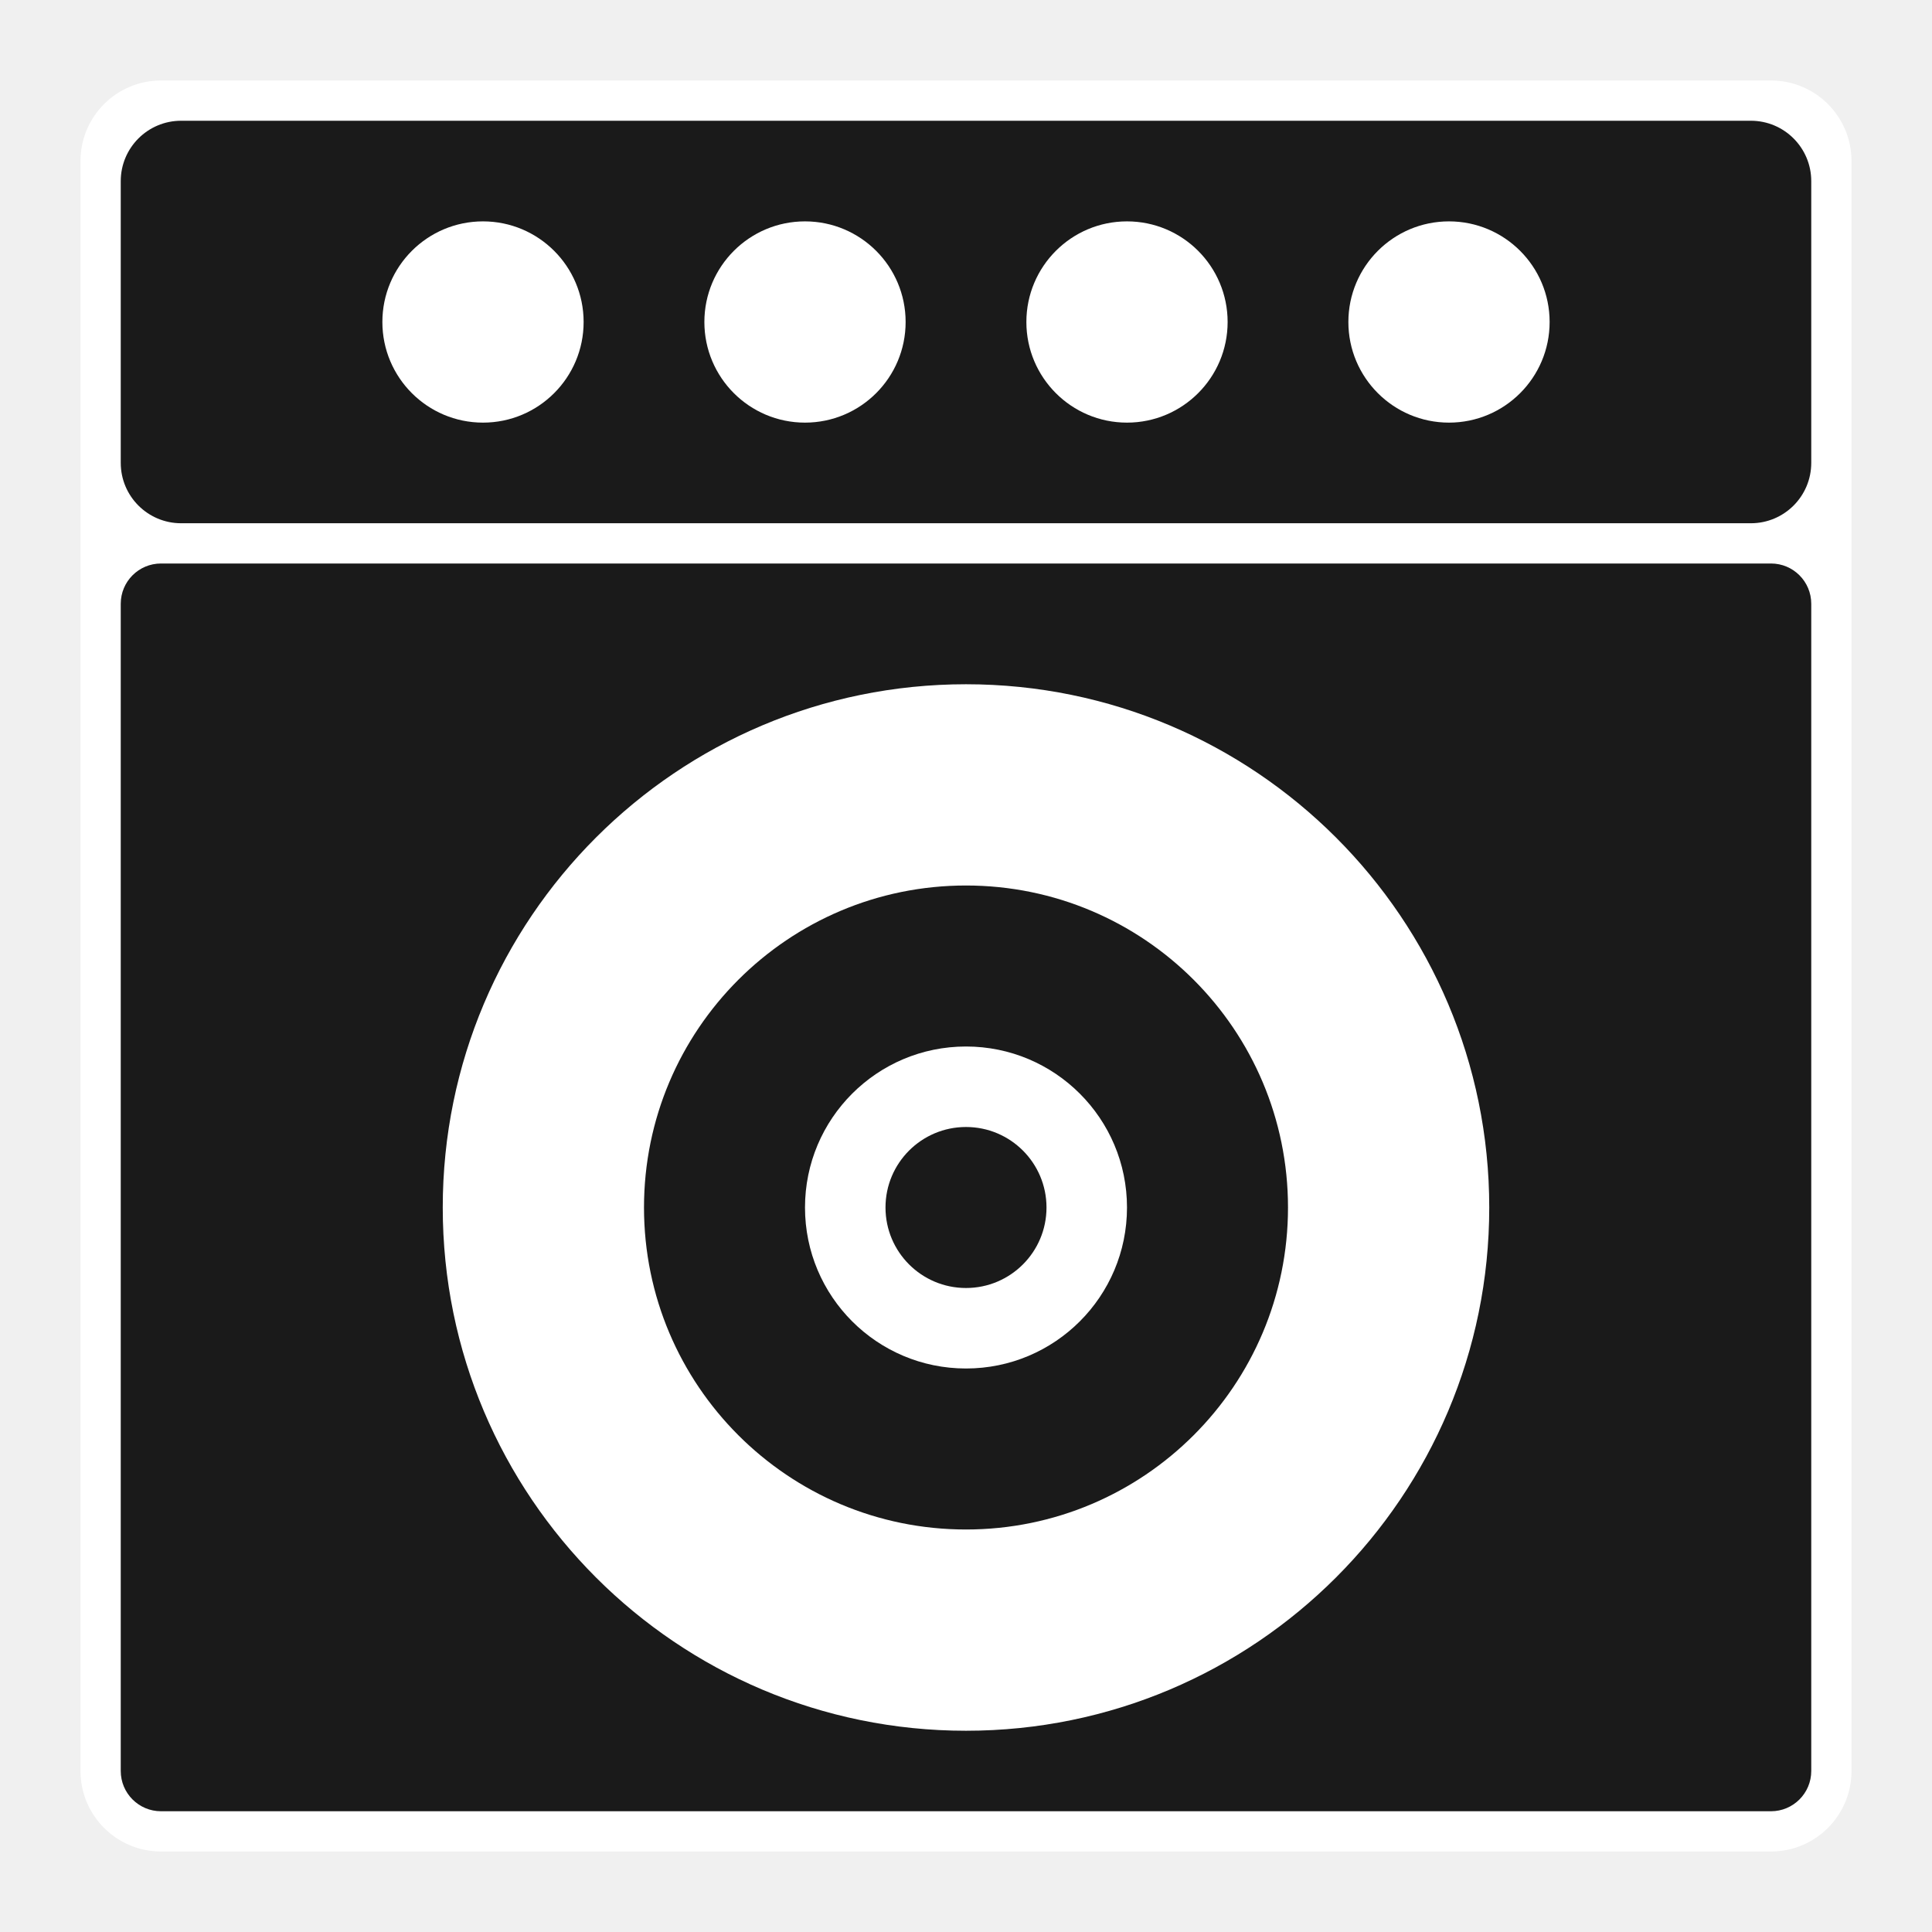
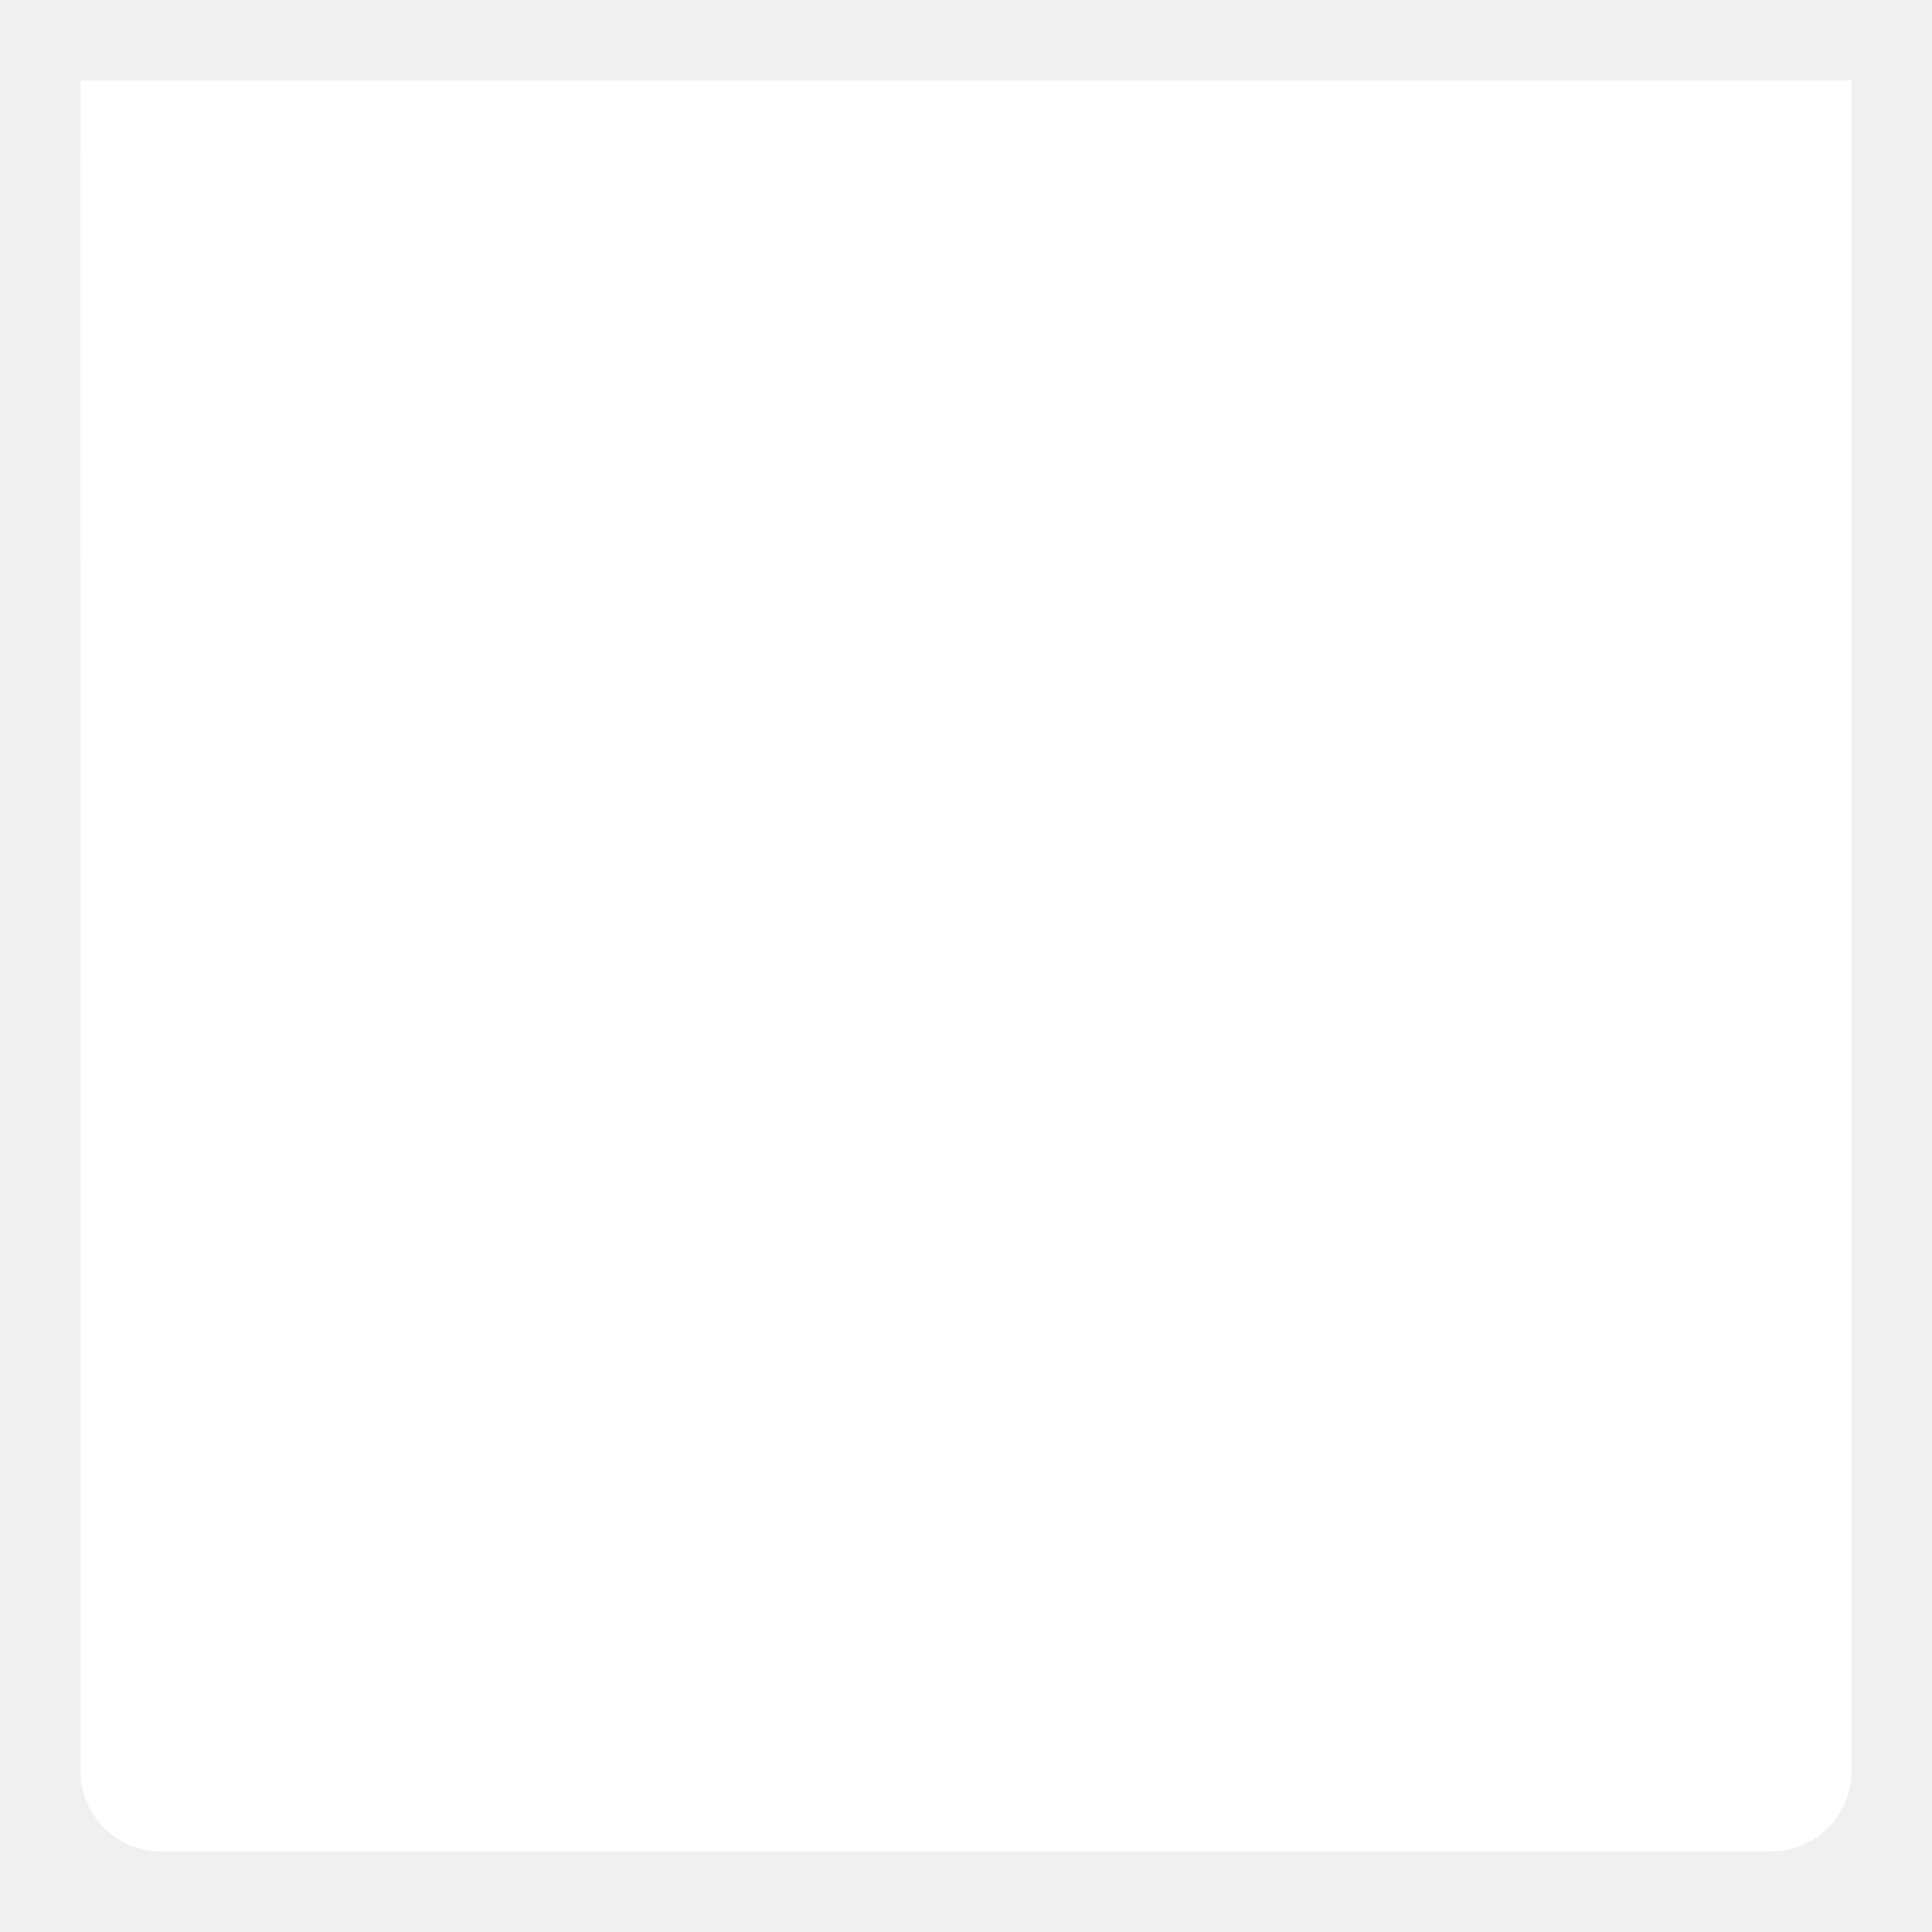
<svg xmlns="http://www.w3.org/2000/svg" viewBox="0 0 96 96" fill="white">
  <rect x="4" y="4" width="88" height="88" rx="4" />
-   <rect fill="#1a1a1a" x="6" y="6" width="84" height="20" rx="3" />
-   <circle cx="24" cy="16" r="5" />
-   <circle cx="40" cy="16" r="5" />
-   <circle cx="56" cy="16" r="5" />
-   <circle cx="72" cy="16" r="5" />
-   <rect fill="#1a1a1a" x="6" y="28" width="84" height="62" rx="2" />
-   <circle cx="48" cy="60" r="26" />
-   <circle fill="#1a1a1a" cx="48" cy="60" r="16" />
-   <circle cx="48" cy="60" r="8" />
-   <circle fill="#1a1a1a" cx="48" cy="60" r="4" />
+   <path fill-rule="evenodd" d="     M 6 28 L 90 28 L 90 90 L 6 90 Z     M 48 62 m -26 0 a 26 26 0 1 0 52 0 a 26 26 0 1 0 -52 0Z   " />
+   <path fill-rule="evenodd" d="     M 4 4 L 92 4 L 92 28 L 4 28 Z     M 22 16 a 6 6 0 1 0 0.01 0Z     M 40 16 a 6 6 0 1 0 0.01 0Z     M 58 16 a 6 6 0 1 0 0.01 0Z     M 76 16 a 6 6 0 1 0 0.01 0Z   " />
</svg>
